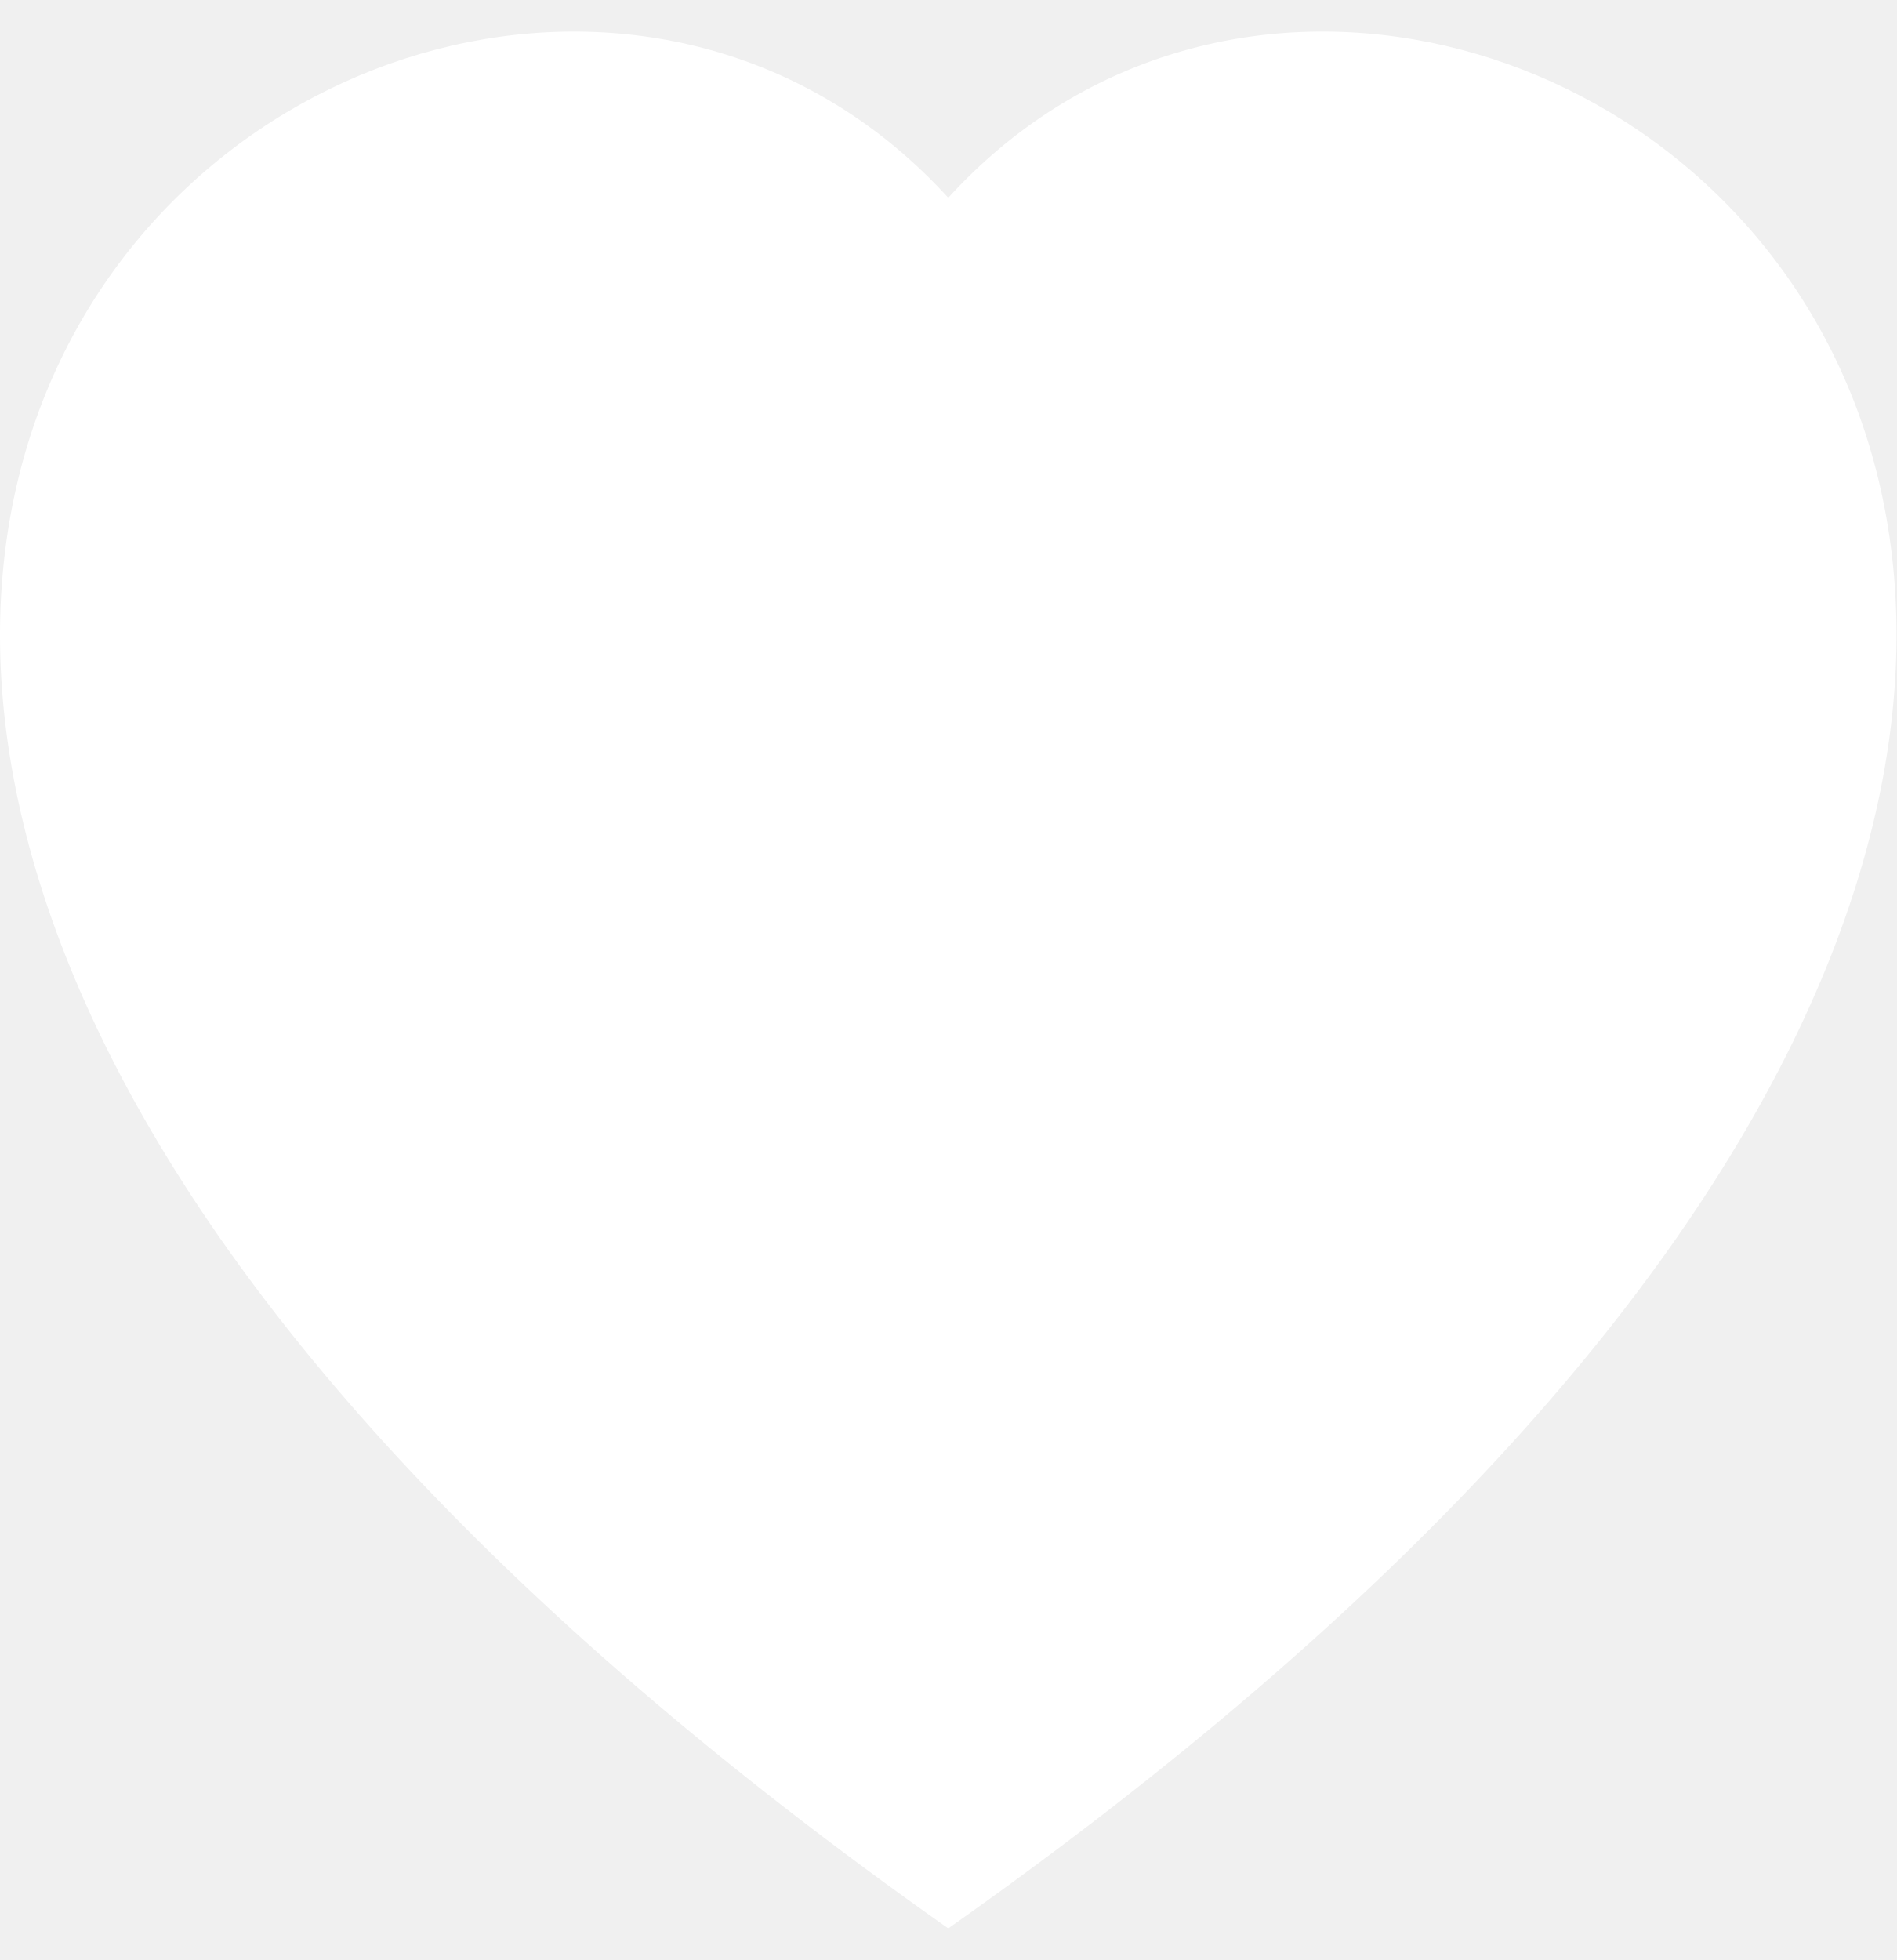
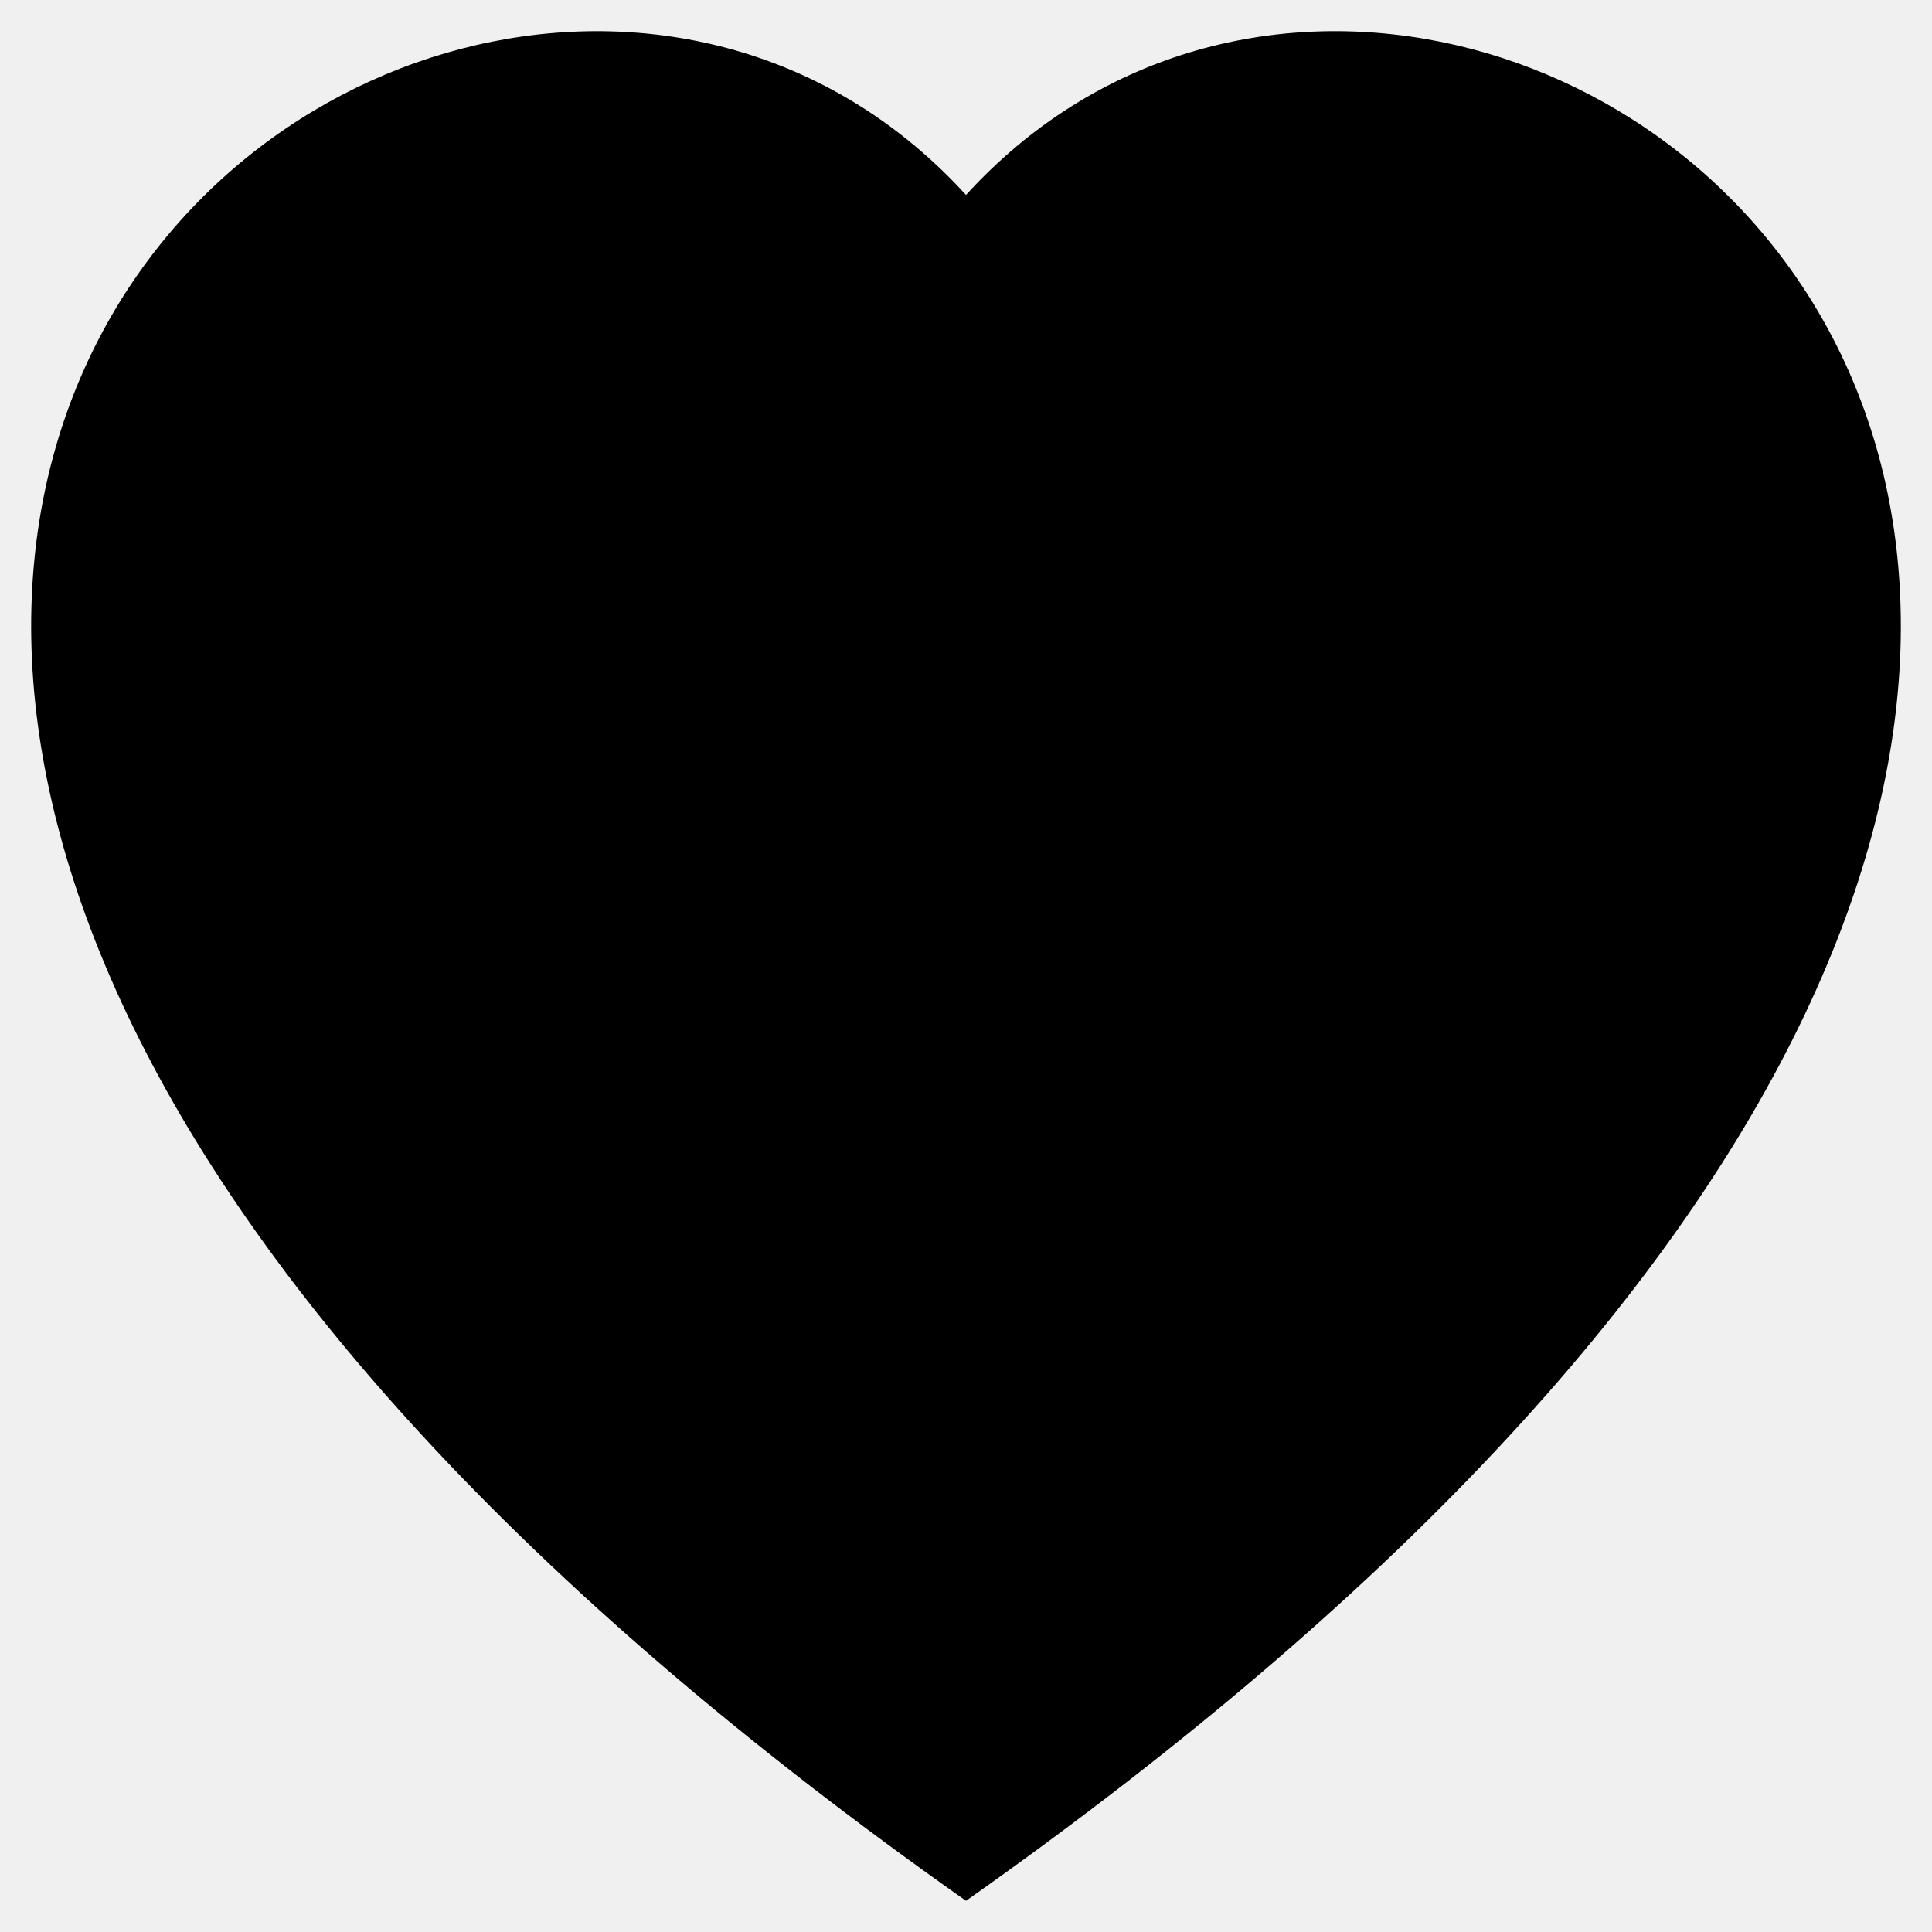
- <svg xmlns="http://www.w3.org/2000/svg" width="30" height="31" viewBox="0 0 30 31" fill="none">
-   <path fill-rule="evenodd" clip-rule="evenodd" d="M15 3.128C23.322 -5.996 44.127 9.97 15 30.5C-14.127 9.972 6.679 -5.996 15 3.128Z" fill="white" />
+ <svg xmlns="http://www.w3.org/2000/svg" width="500" height="500" viewBox="0 0 30 31" fill="none">
+   <path fill-rule="evenodd" clip-rule="evenodd" d="M15 3.128C23.322 -5.996 44.127 9.97 15 30.5C-14.127 9.972 6.679 -5.996 15 3.128Z" fill="black" />
</svg>
